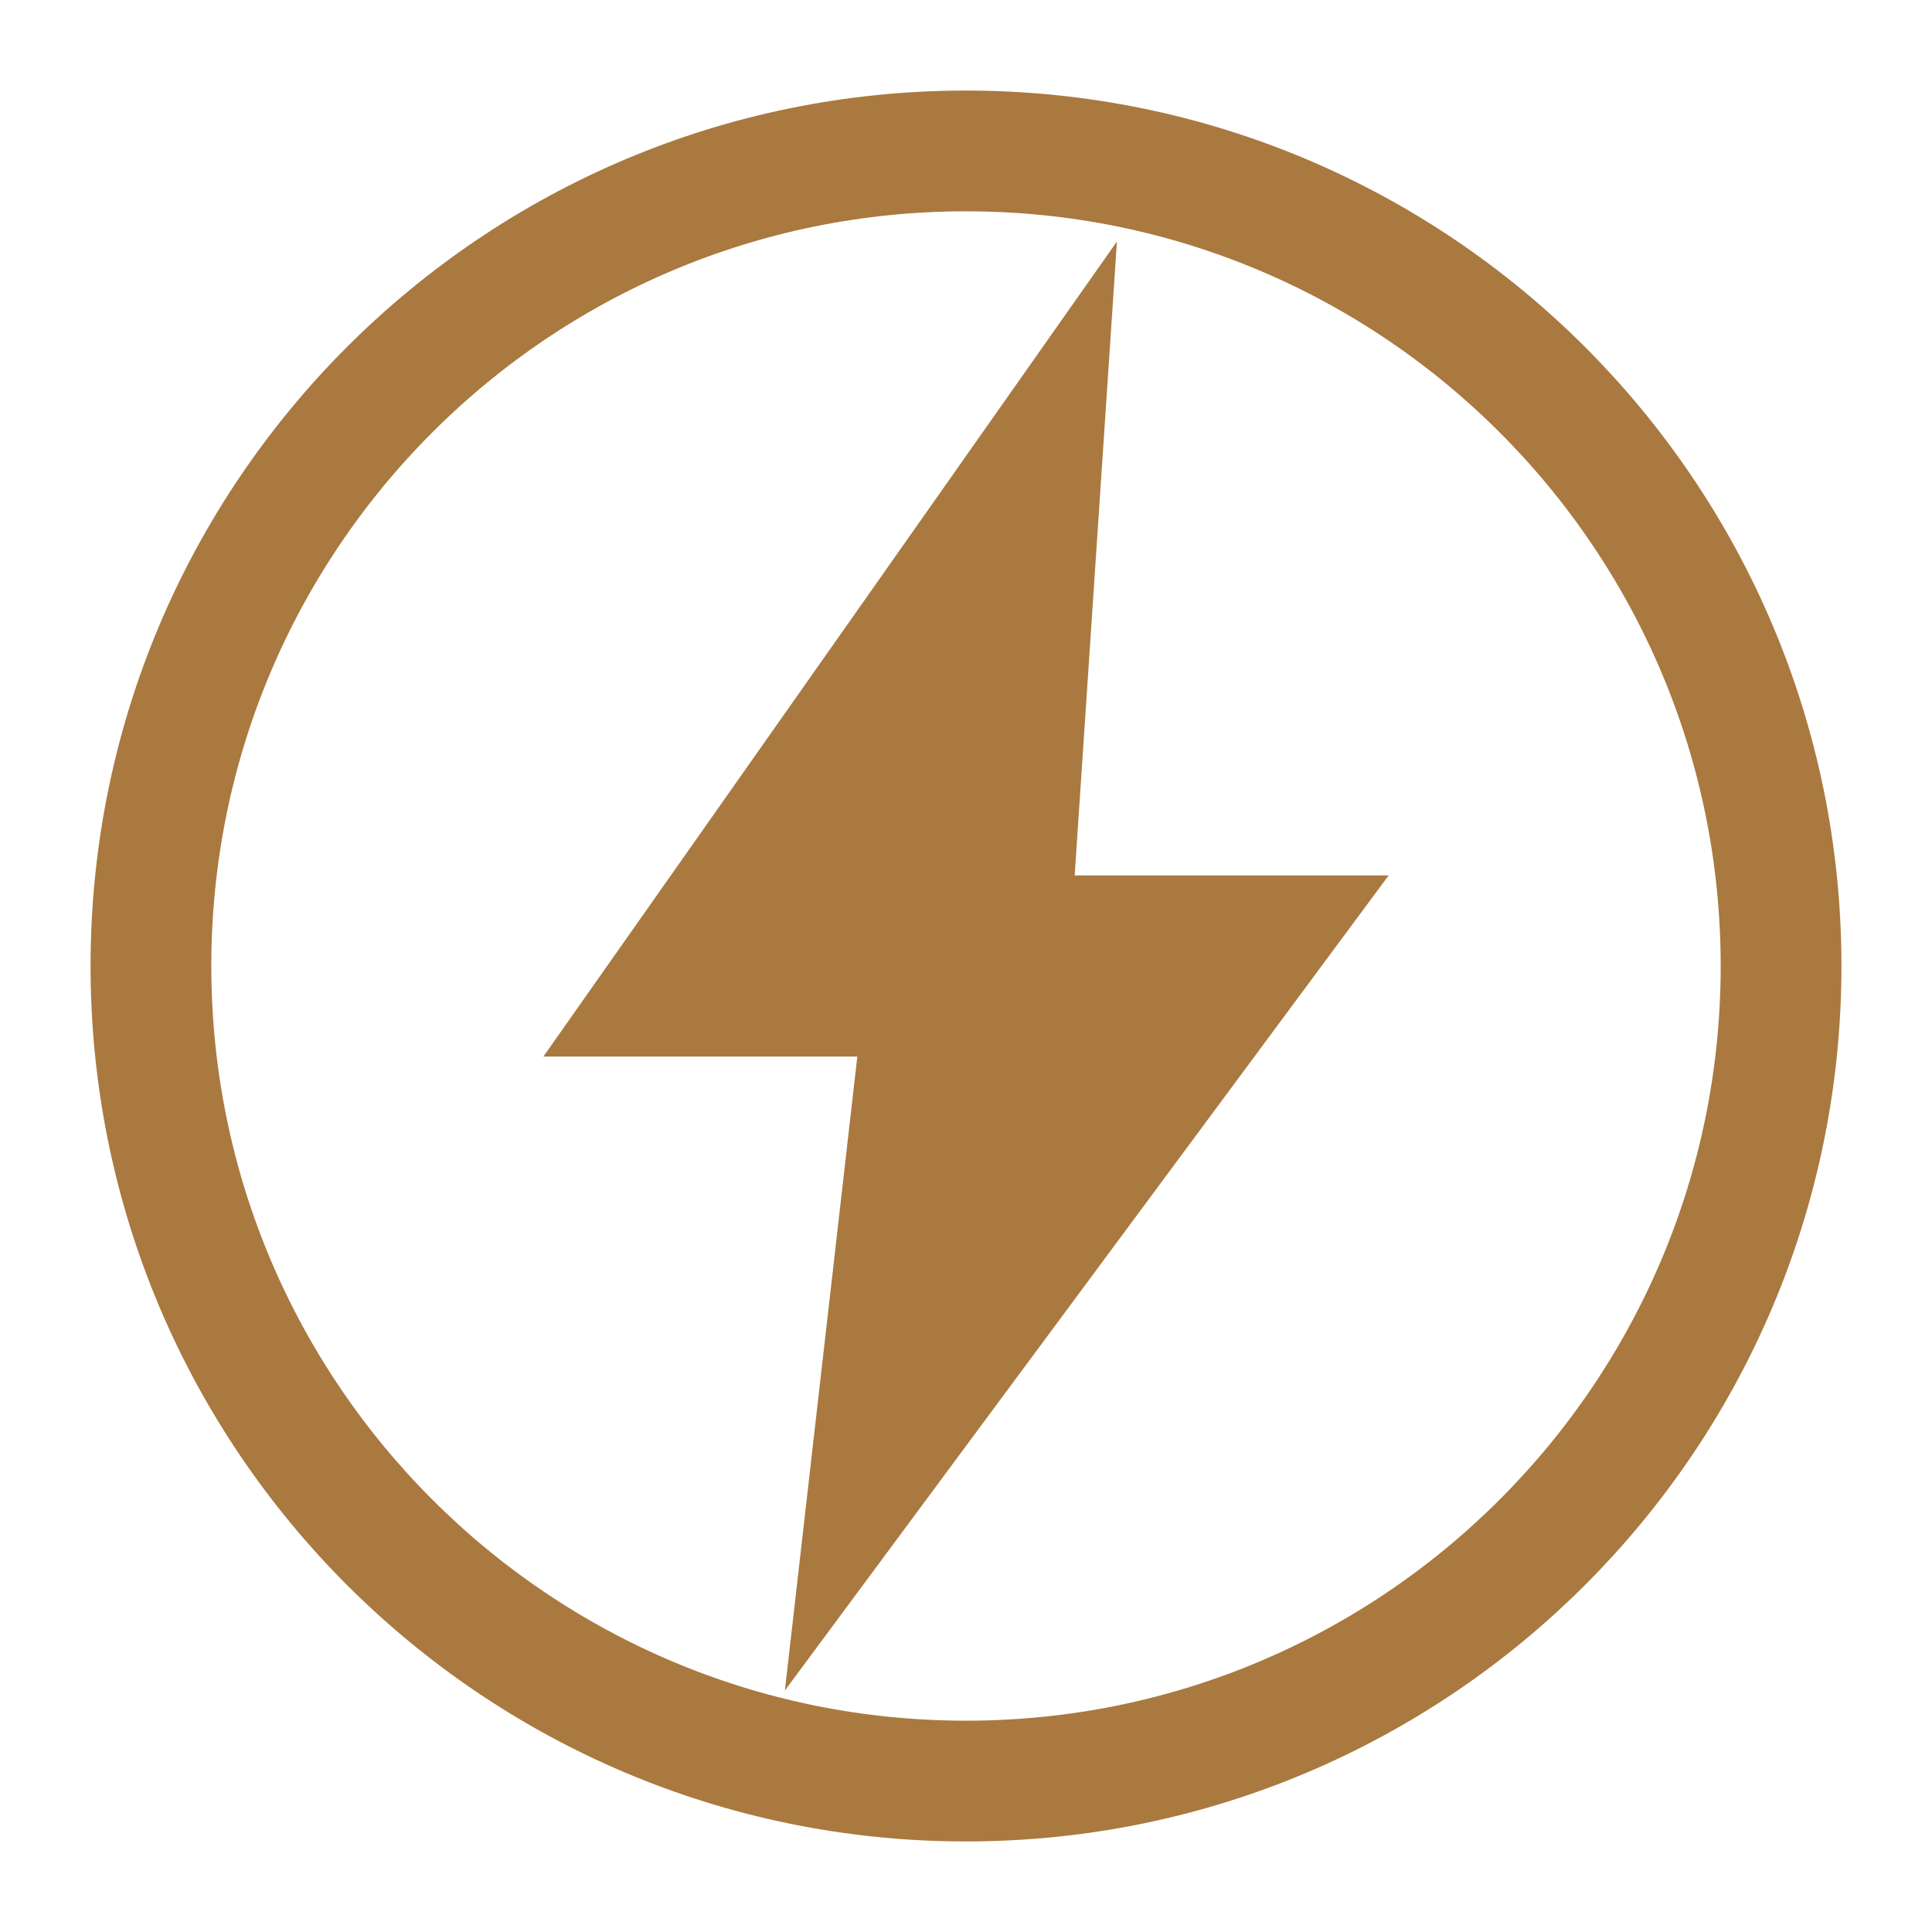
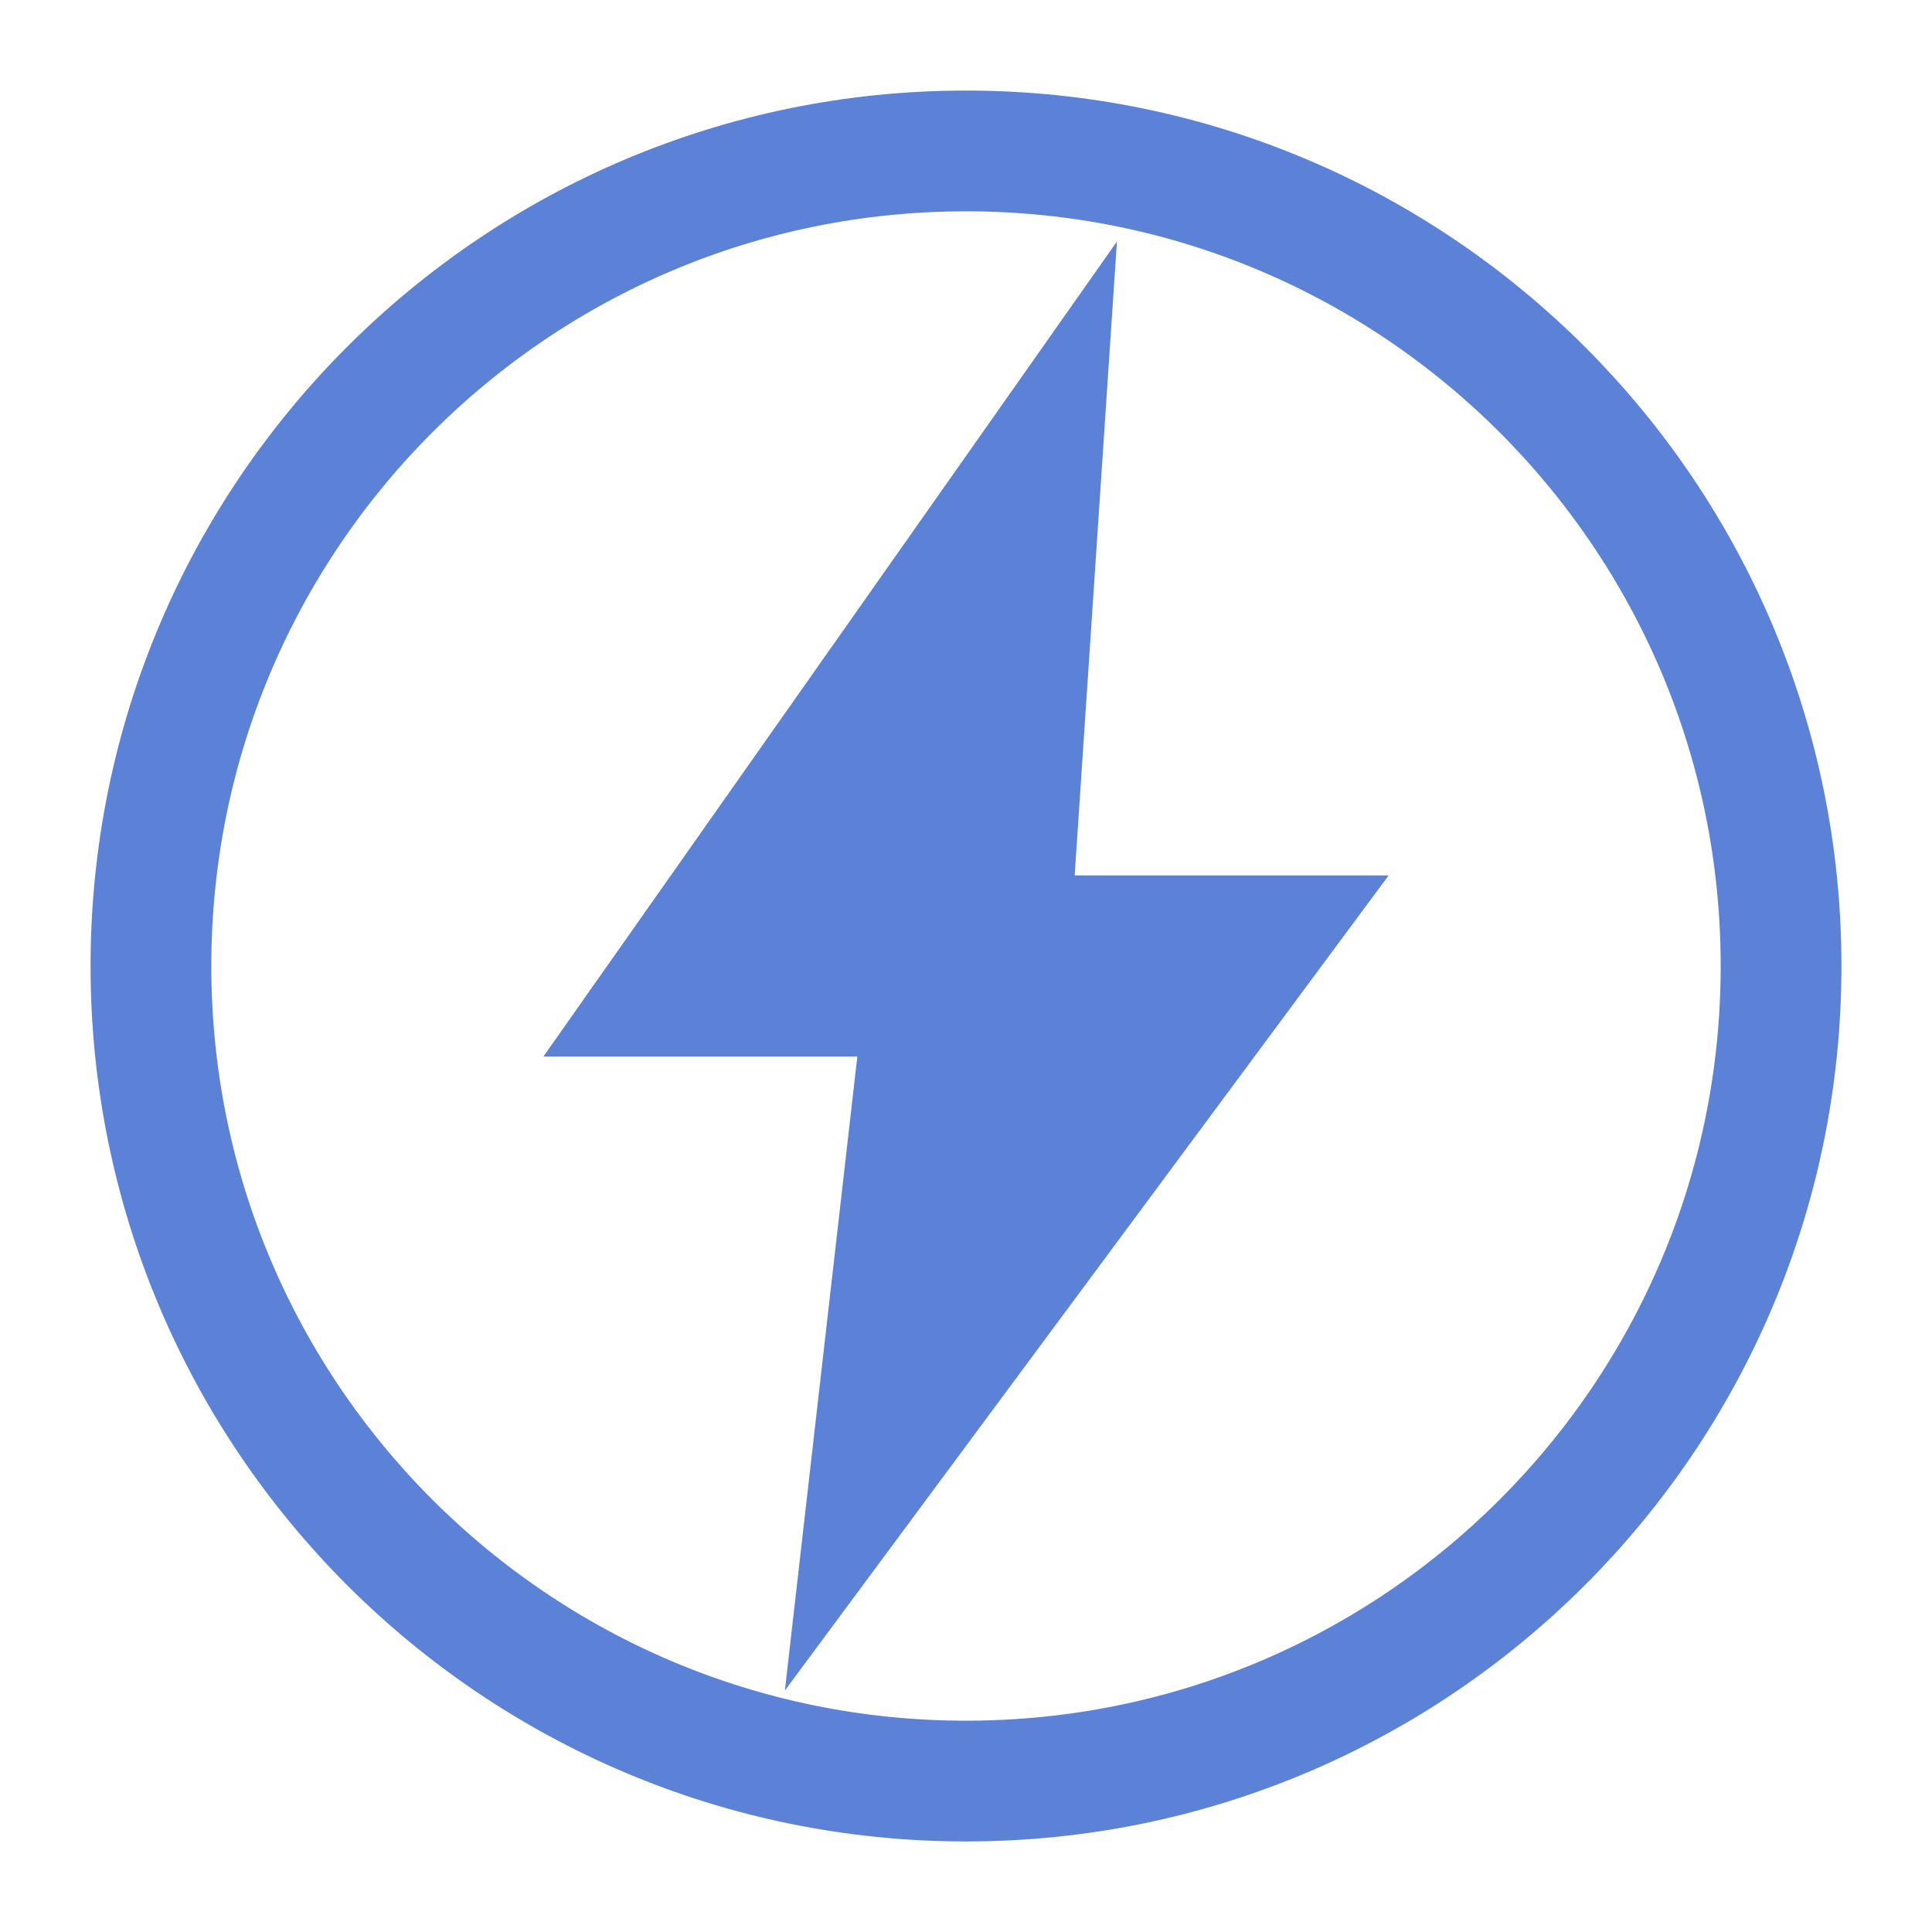
<svg xmlns="http://www.w3.org/2000/svg" viewBox="0 0 32 32" width="32" height="32" role="img" aria-label="Umbra Electric">
-   <circle cx="16" cy="16" r="13.5" fill="none" stroke="#A9793F" stroke-width="2" />
-   <path d="M18.5,4 L9,17.5 L14.2,17.5 L13,28 L23,14.5 L17.8,14.5 Z" fill="#A9793F" />
+   <circle cx="16" cy="16" r="13.5" fill="none" stroke="#5B82D6" stroke-width="2" />
+   <path d="M18.5,4 L9,17.5 L14.2,17.5 L13,28 L23,14.5 L17.8,14.5 Z" fill="#5B82D6" />
</svg>
